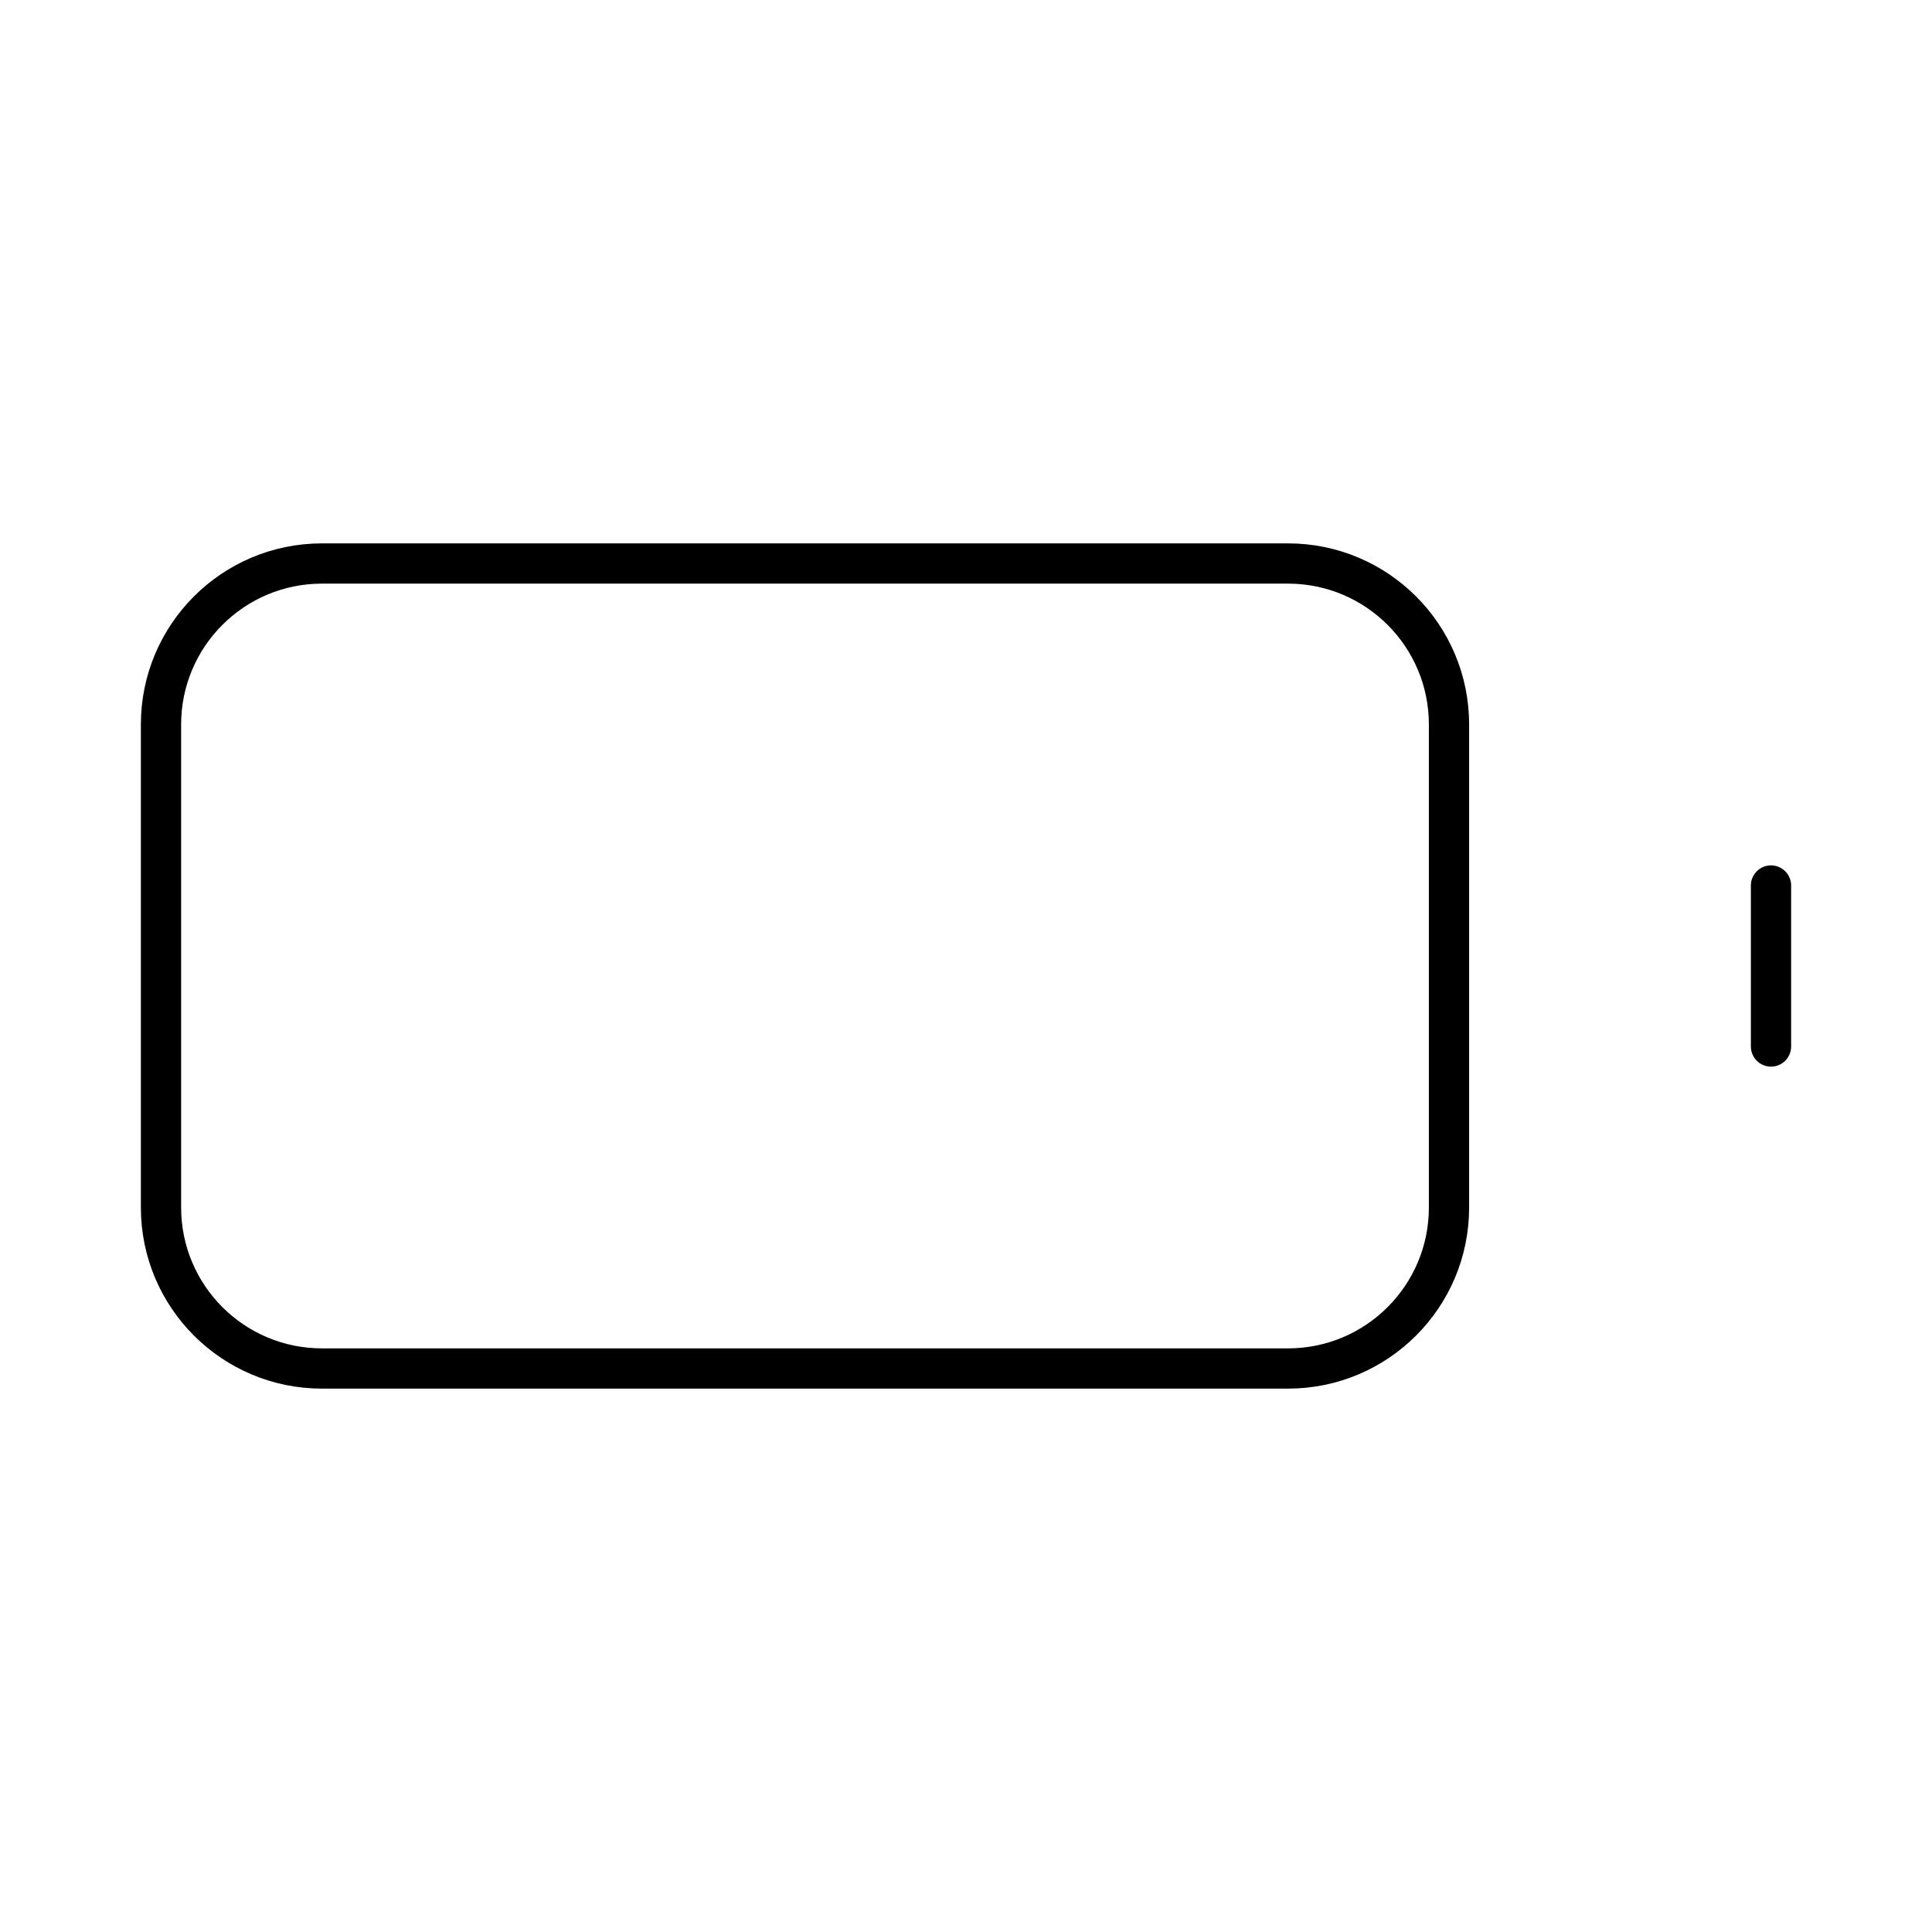
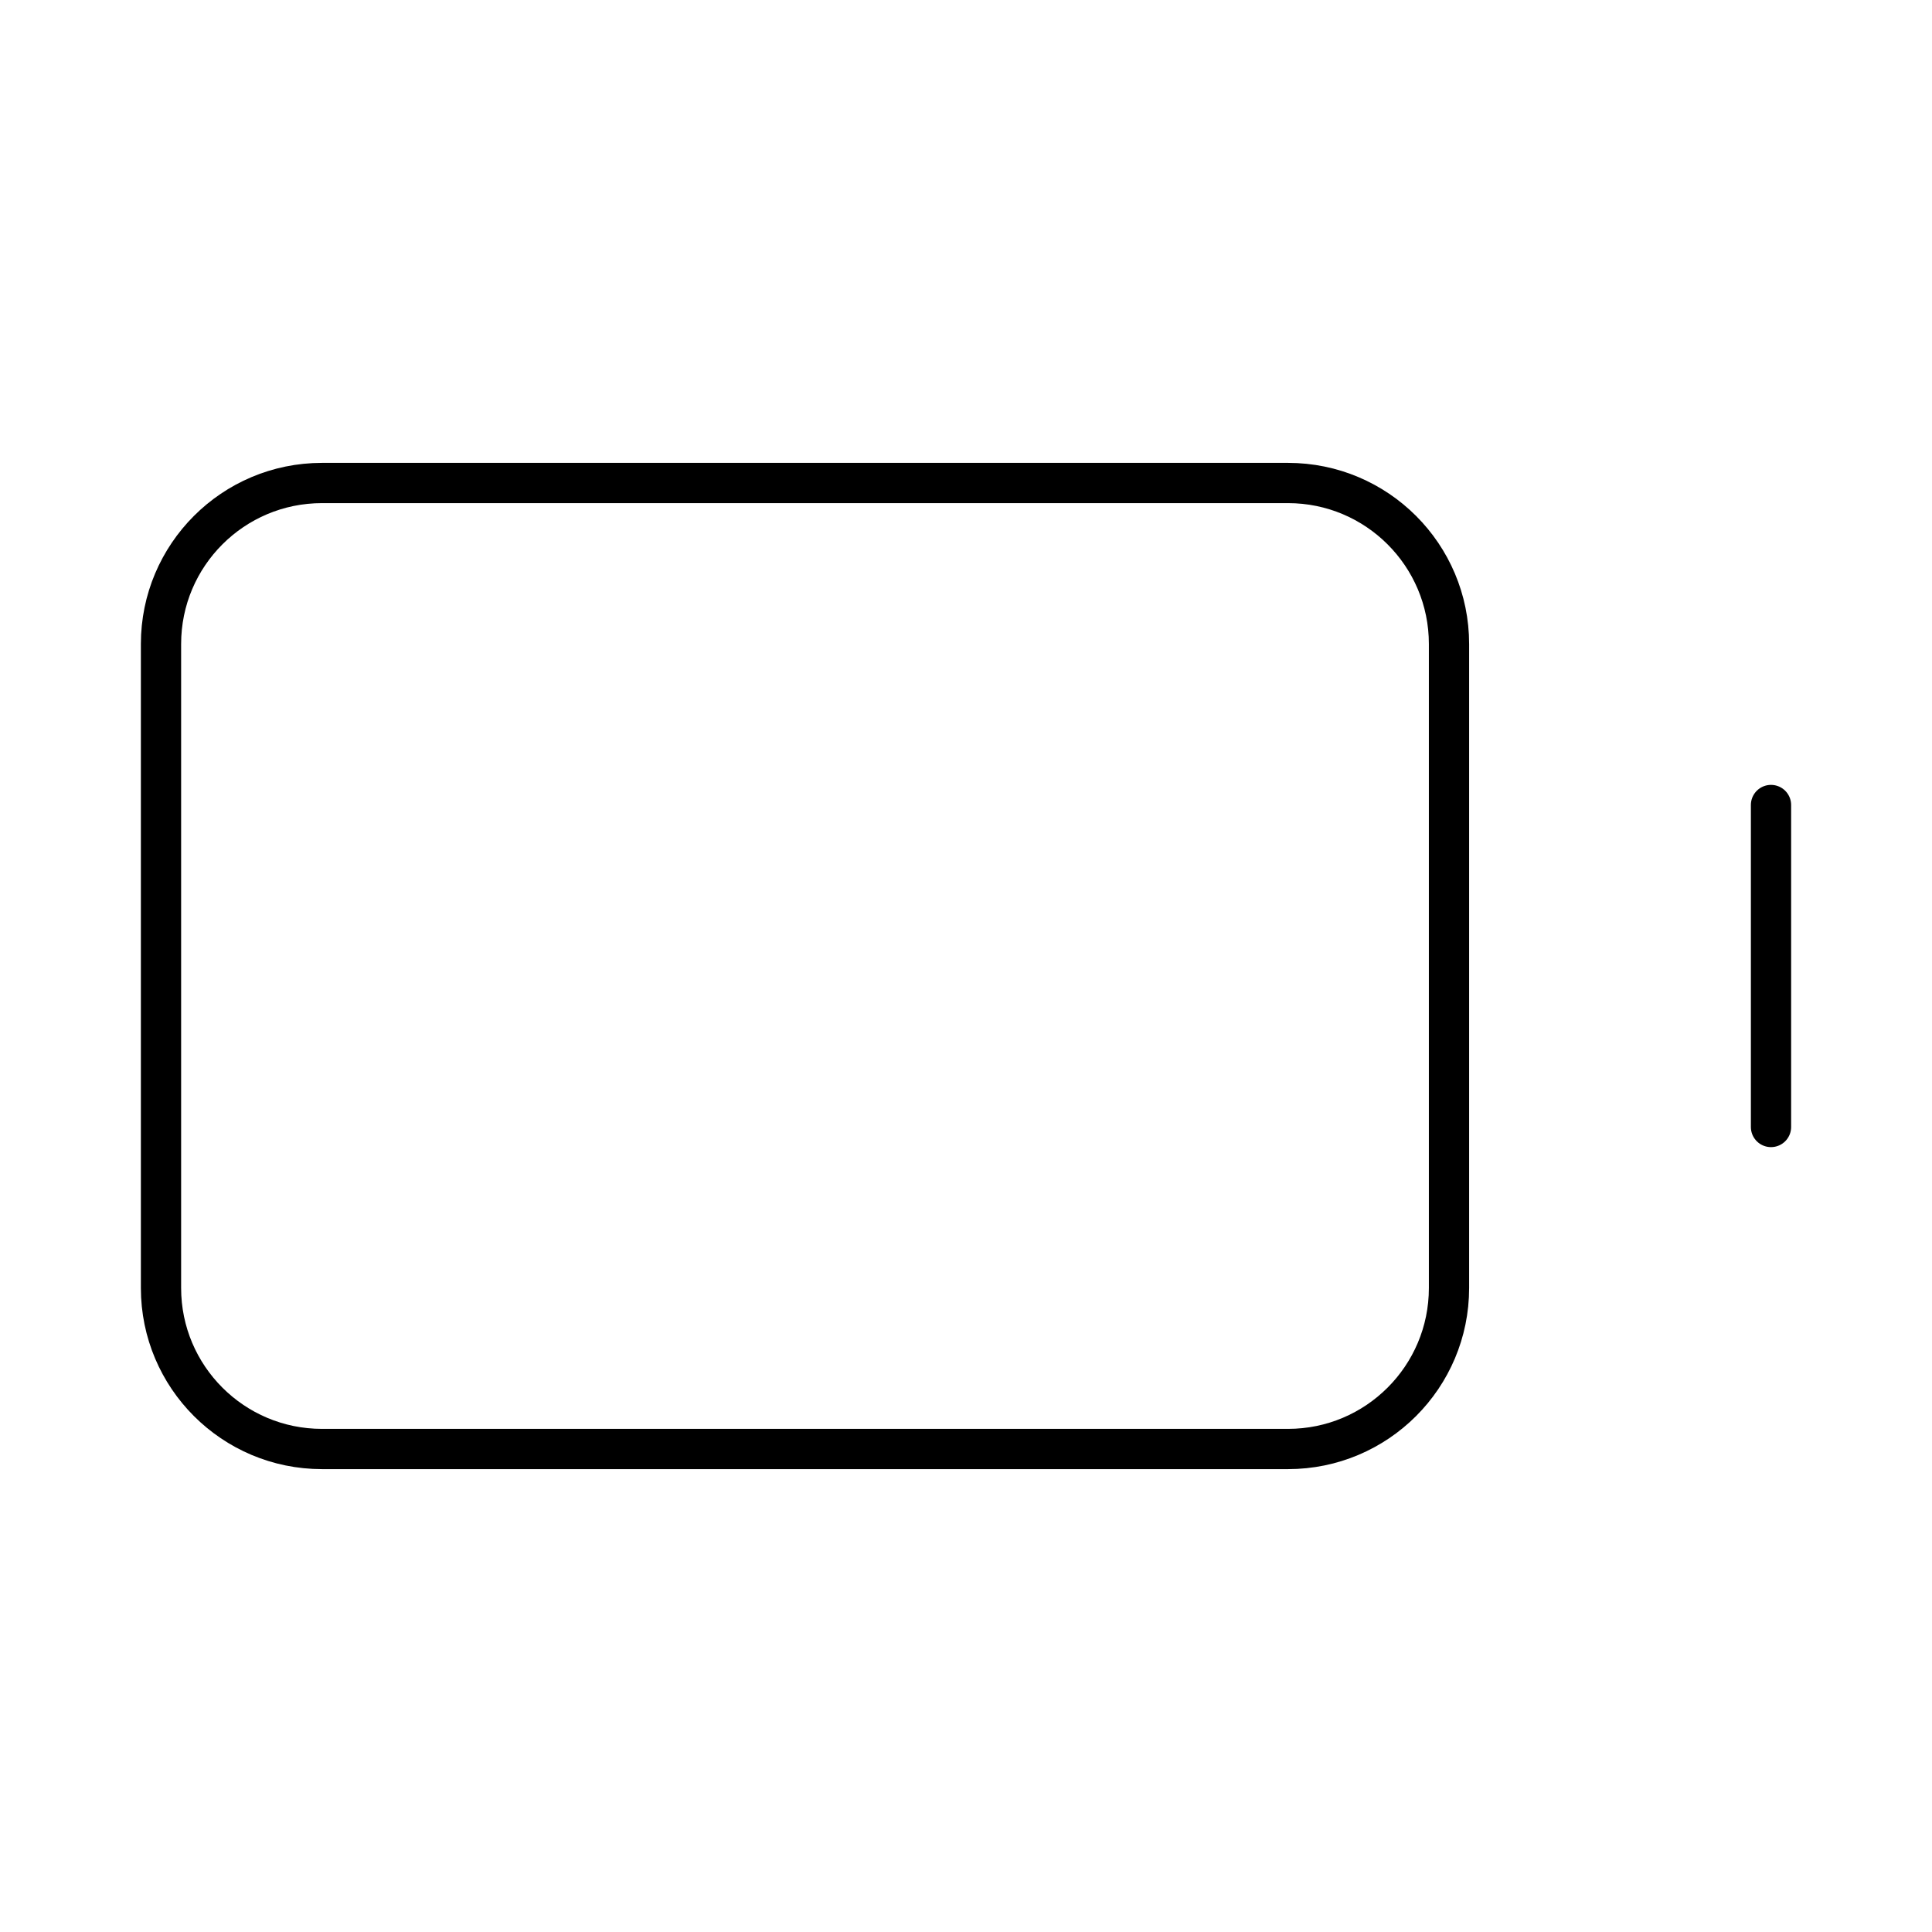
<svg xmlns="http://www.w3.org/2000/svg" width="24" height="24" viewBox="0 0 24 24" fill="none" stroke="currentColor" stroke-width=".5" stroke-linecap="round" stroke-linejoin="round">
-   <rect width="16" height="10" x="2" y="7" rx="2" ry="2" />
-   <line x1="22" x2="22" y1="11" y2="13" />
+   <path d="M 22 14 L 22 10" />
+   <rect x="2" y="6" width="16" height="12" rx="2" />
</svg>
